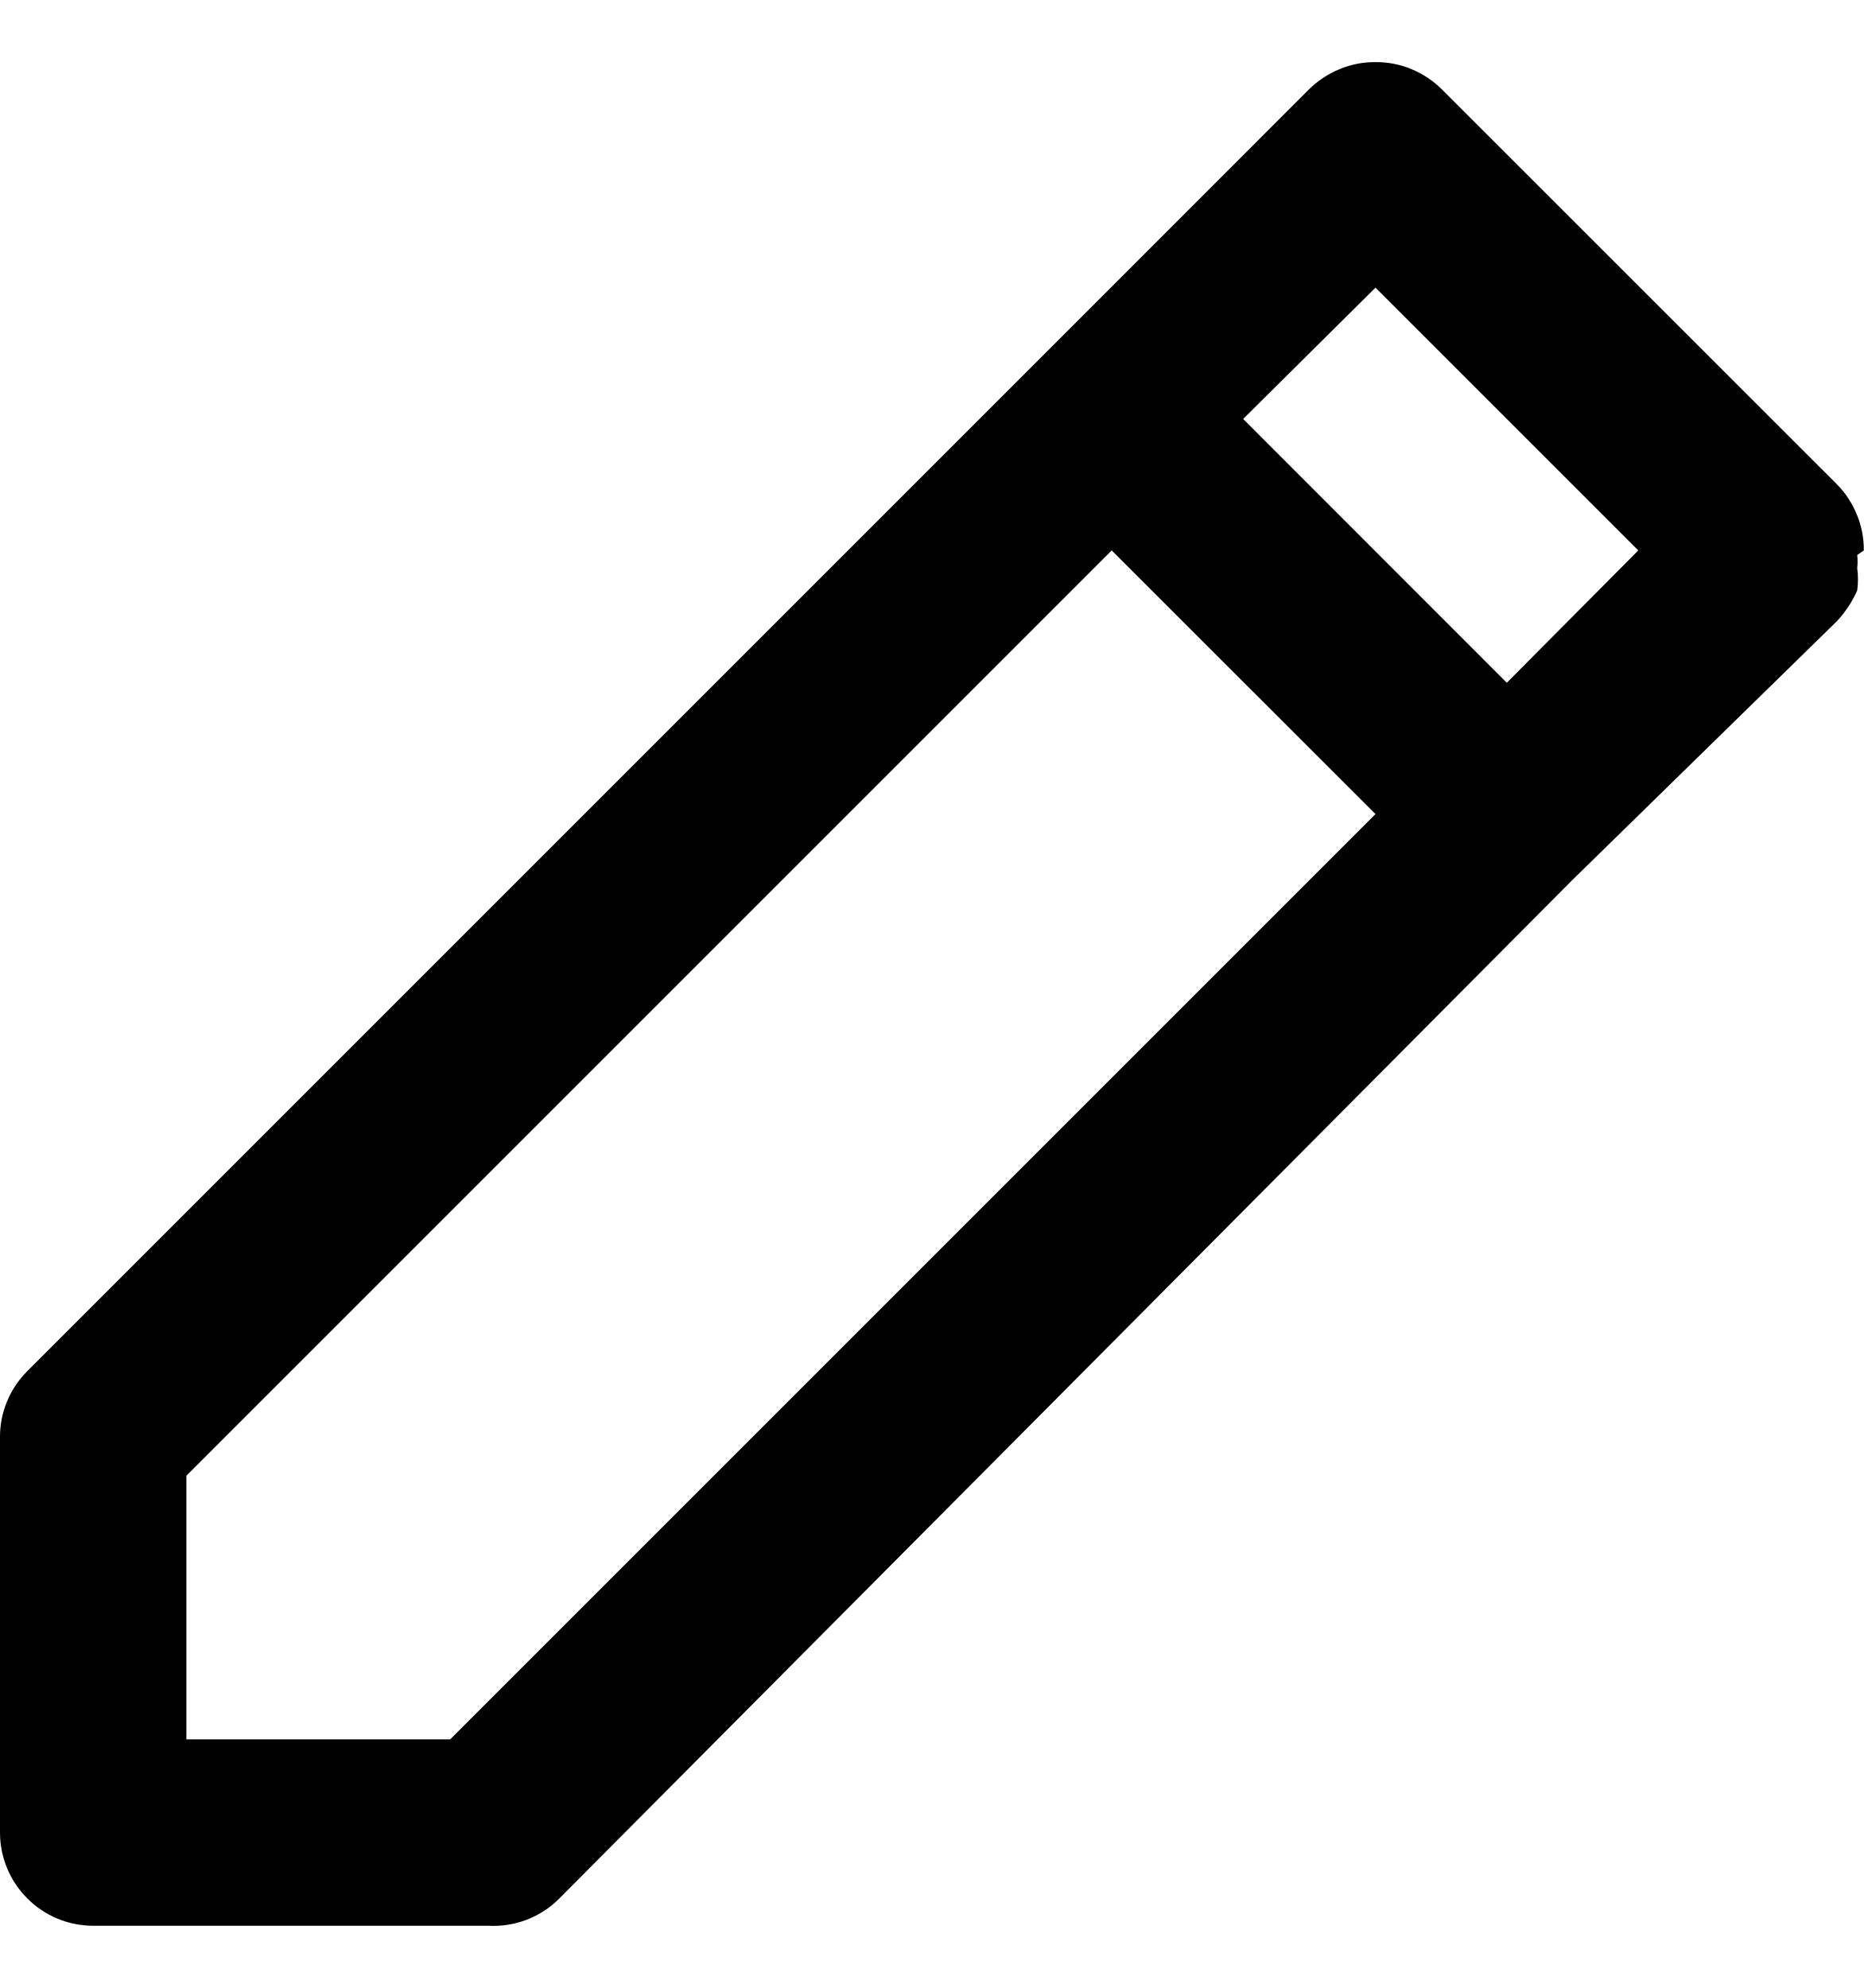
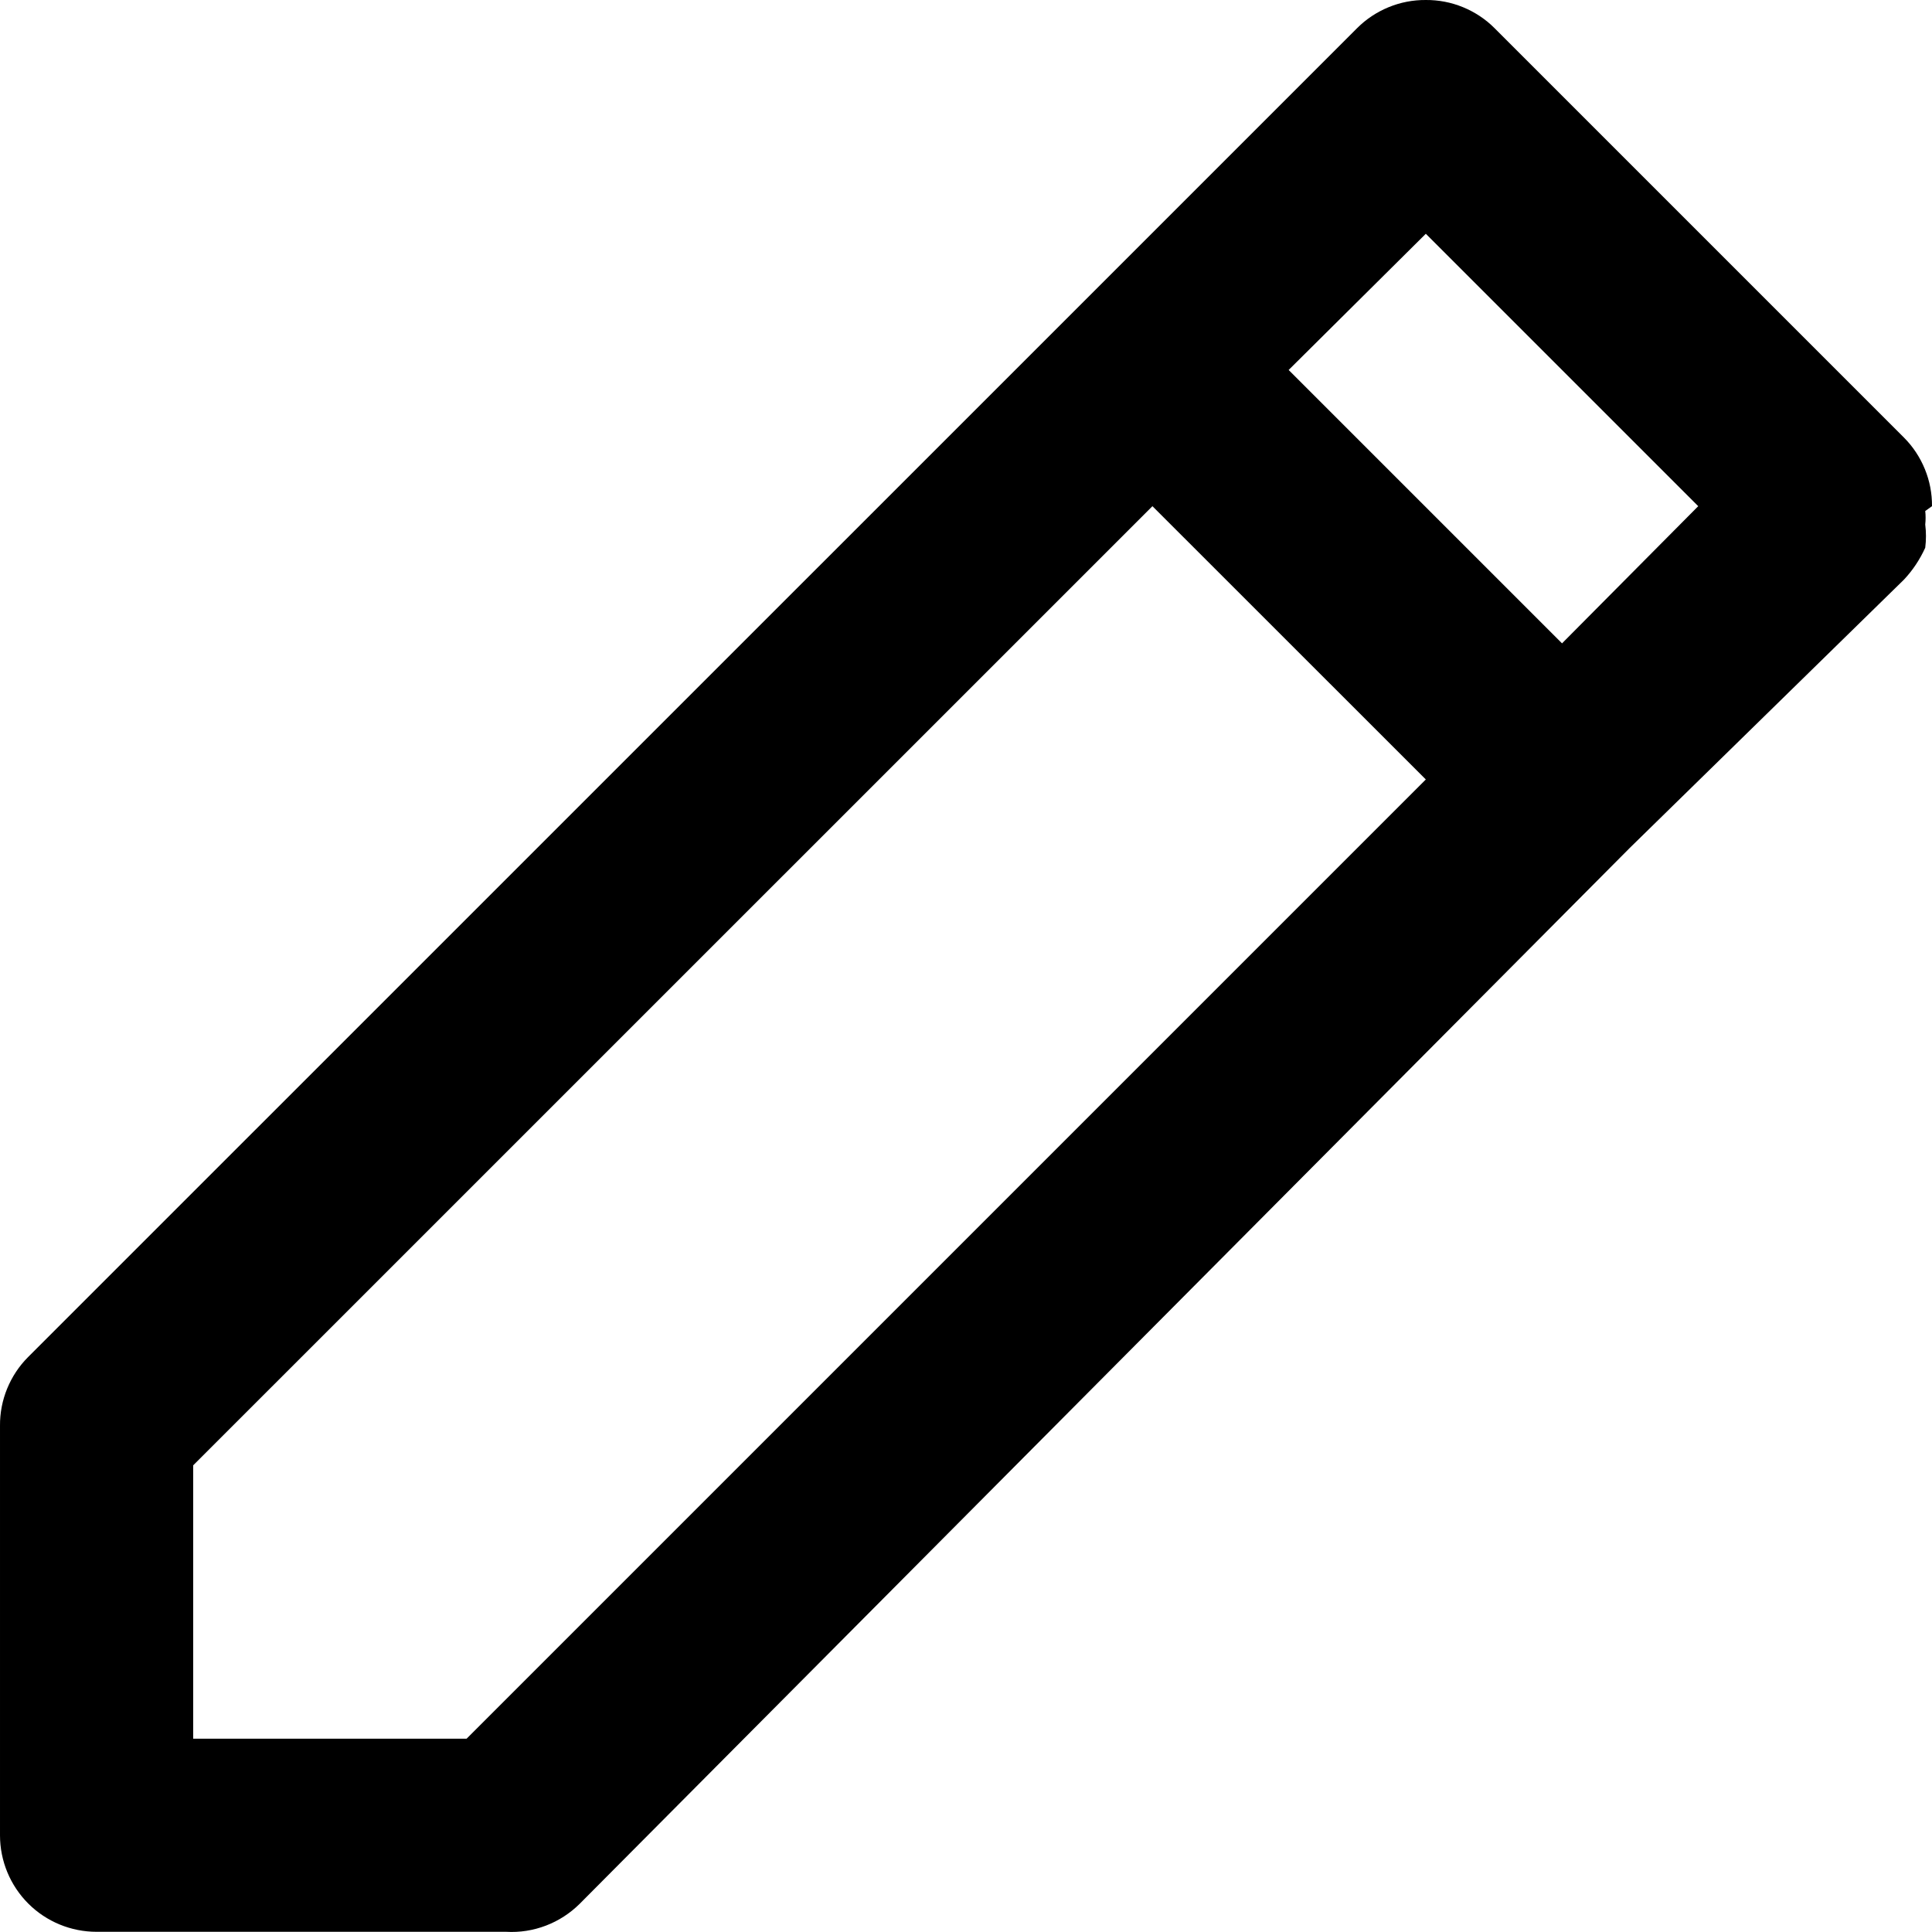
- <svg xmlns="http://www.w3.org/2000/svg" width="15" height="16" viewBox="0 0 15 16" fill="currentColor">
-   <path d="M15 4.43C15.001 4.331 14.982 4.233 14.944 4.142C14.907 4.05 14.852 3.967 14.783 3.897L11.602 0.717C11.532 0.648 11.449 0.593 11.358 0.556C11.267 0.518 11.169 0.499 11.07 0.5C10.971 0.499 10.873 0.518 10.782 0.556C10.691 0.593 10.608 0.648 10.537 0.717L8.415 2.84L0.218 11.037C0.148 11.107 0.093 11.19 0.056 11.281C0.018 11.373 -0.001 11.47 1.25357e-05 11.569V14.749C1.25357e-05 14.948 0.079 15.139 0.22 15.279C0.36 15.42 0.551 15.499 0.75 15.499H3.93C4.035 15.505 4.14 15.488 4.238 15.451C4.336 15.413 4.426 15.356 4.5 15.281L12.652 7.085L14.783 5C14.851 4.927 14.907 4.843 14.947 4.752C14.955 4.692 14.955 4.632 14.947 4.572C14.951 4.537 14.951 4.502 14.947 4.467L15 4.43ZM3.623 13.999H1.5V11.877L8.947 4.43L11.07 6.552L3.623 13.999ZM12.127 5.495L10.005 3.372L11.07 2.315L13.185 4.43L12.127 5.495Z" fill="currentColor" />
+ <svg xmlns="http://www.w3.org/2000/svg" width="20" height="20" viewBox="0 0 20 20" fill="none">
+   <path d="M20 5.24C20.001 5.108 19.976 4.978 19.926 4.856C19.876 4.734 19.803 4.623 19.71 4.53L15.47 0.29C15.377 0.197 15.266 0.124 15.144 0.074C15.022 0.024 14.892 -0.001 14.76 1.6713e-05C14.628 -0.001 14.498 0.024 14.376 0.074C14.254 0.124 14.143 0.197 14.05 0.29L11.22 3.12L0.29 14.049C0.197 14.142 0.124 14.253 0.074 14.375C0.024 14.497 -0.001 14.627 1.67143e-05 14.759V18.999C1.67143e-05 19.264 0.105 19.518 0.293 19.706C0.48 19.893 0.735 19.998 1 19.998H5.24C5.38 20.006 5.52 19.984 5.651 19.934C5.782 19.884 5.901 19.807 6 19.709L16.87 8.779L19.71 6C19.801 5.903 19.875 5.791 19.93 5.67C19.94 5.59 19.94 5.509 19.93 5.43C19.935 5.383 19.935 5.336 19.93 5.29L20 5.24ZM4.83 17.999H2V15.169L11.93 5.24L14.76 8.069L4.83 17.999ZM16.17 6.66L13.34 3.83L14.76 2.42L17.58 5.24L16.17 6.66Z" fill="currentColor" />
</svg>
